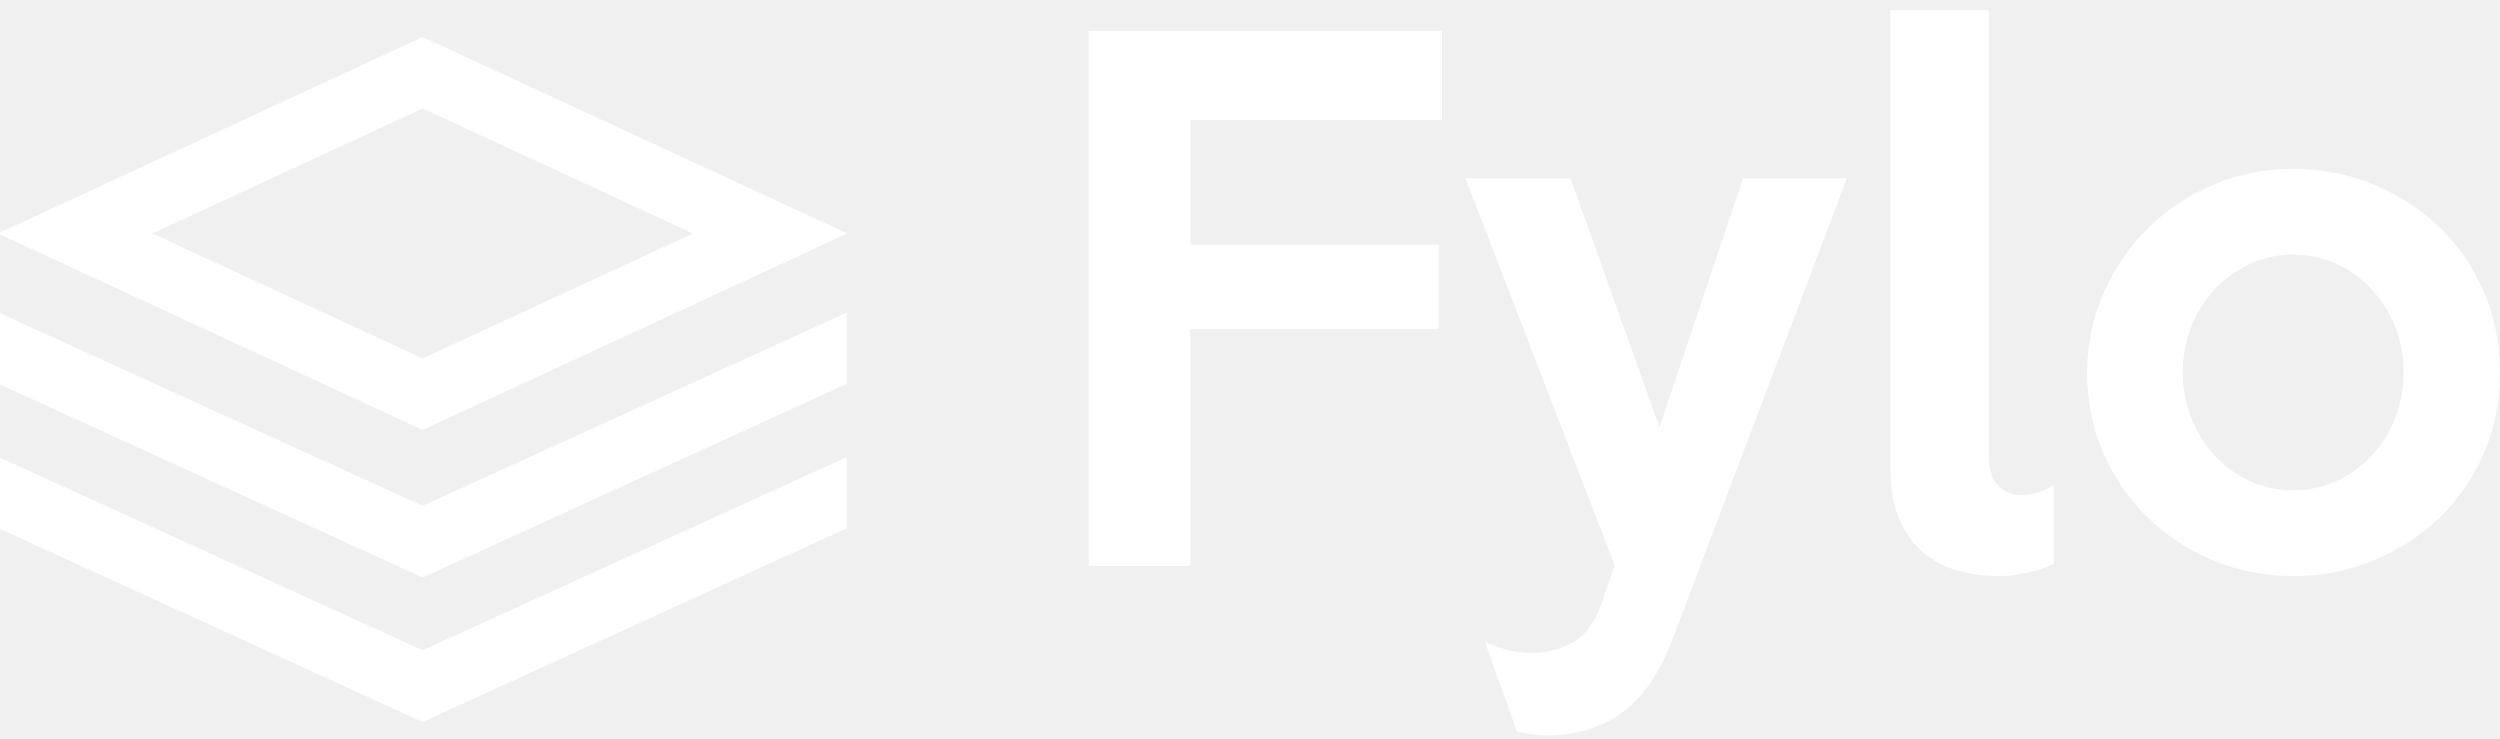
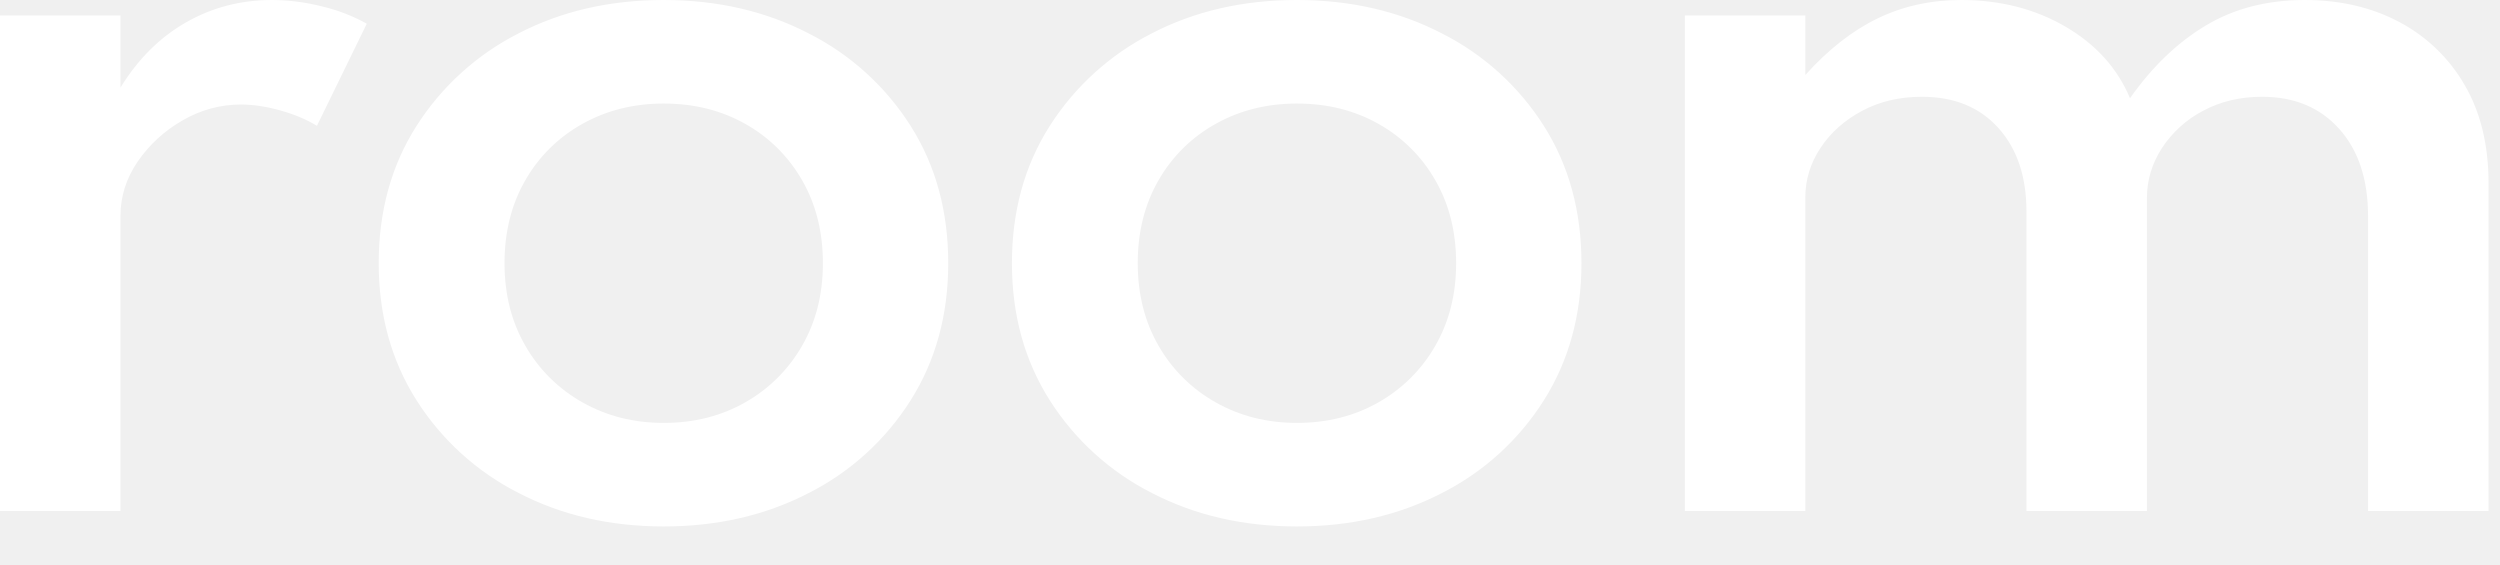
- <svg xmlns="http://www.w3.org/2000/svg" width="176" height="52">
-   <g fill="#FFF" fill-rule="evenodd">
-     <path d="M0 16.372v.128l29.754 13.764 29.859-13.811v-.035L29.754 2.608 0 16.372zm10.727.064l19.028-8.802 19.03 8.802-19.031 8.801-19.027-8.801zM29.754 35.61L0 22.052v5.014l29.754 13.59L59.613 27.02v-5.015L29.754 35.61zm0 10.17L0 32.22v5.015l29.754 13.591L59.613 37.19v-5.014L29.754 45.78zM169.216 26.22a8.564 8.564 0 0 0-2.285-5.892 7.675 7.675 0 0 0-2.473-1.768 7.259 7.259 0 0 0-3.015-.636 7.259 7.259 0 0 0-3.015.636 7.674 7.674 0 0 0-2.473 1.768 8.565 8.565 0 0 0-2.285 5.893 8.564 8.564 0 0 0 2.285 5.893 7.674 7.674 0 0 0 2.473 1.767 7.258 7.258 0 0 0 3.015.637 7.258 7.258 0 0 0 3.015-.637 7.675 7.675 0 0 0 2.473-1.767 8.563 8.563 0 0 0 2.285-5.893zm6.784 0c0 2.044-.377 3.937-1.13 5.681a13.849 13.849 0 0 1-3.11 4.526c-1.319 1.273-2.866 2.279-4.64 3.017-1.775.739-3.667 1.108-5.677 1.108s-3.894-.37-5.653-1.108a14.659 14.659 0 0 1-4.617-3.04 14.116 14.116 0 0 1-3.11-4.55c-.753-1.744-1.13-3.622-1.13-5.633 0-1.98.385-3.842 1.154-5.586a14.718 14.718 0 0 1 3.133-4.573 14.457 14.457 0 0 1 4.617-3.064c1.759-.739 3.627-1.108 5.606-1.108 2.01 0 3.902.369 5.677 1.108 1.774.738 3.321 1.744 4.64 3.017 1.32 1.272 2.356 2.789 3.11 4.549.753 1.76 1.13 3.645 1.13 5.657zm-31.422 13.483a9.087 9.087 0 0 1-1.814.613 9.217 9.217 0 0 1-2.096.236c-1.005 0-1.971-.134-2.898-.4a6.347 6.347 0 0 1-2.426-1.297c-.69-.597-1.24-1.375-1.649-2.334-.408-.958-.612-2.113-.612-3.465V.717h6.925v31.16c0 1.132.228 1.91.683 2.334.456.425.997.637 1.625.637.786 0 1.54-.236 2.262-.707v5.562zM130.02 12.55l-12.249 32.386c-.91 2.42-2.104 4.164-3.58 5.233-1.476 1.068-3.235 1.603-5.277 1.603a8.4 8.4 0 0 1-1.036-.071 7.784 7.784 0 0 1-1.083-.212l-2.262-6.317a8.974 8.974 0 0 0 1.65.59 6.61 6.61 0 0 0 1.6.211c1.069 0 2.042-.243 2.922-.73.879-.488 1.554-1.391 2.025-2.711l.943-2.734-10.506-27.248h7.396l6.266 17.536 5.889-17.536h7.302zm-28.502-4.102H83.806v8.769h17.478v5.94H83.806v16.688h-7.16V2.179h24.873v6.27z" />
-   </g>
+ <svg xmlns="http://www.w3.org/2000/svg" width="62" height="14">
+   <path d="M2.988 12.672v-7.32c0-.48.142-.928.426-1.344a3.36 3.36 0 011.11-1.02c.456-.264.94-.396 1.452-.396.296 0 .618.048.966.144.348.096.654.224.918.384L9.096.588A4.277 4.277 0 007.998.162 5.115 5.115 0 006.744 0c-.776 0-1.488.186-2.136.558-.648.372-1.188.91-1.62 1.614V.384H0v12.288h2.988zm13.472.384c1.328 0 2.526-.276 3.594-.828a6.406 6.406 0 002.532-2.304c.62-.984.93-2.116.93-3.396 0-1.288-.31-2.422-.93-3.402A6.421 6.421 0 0020.054.828C18.986.276 17.788 0 16.46 0c-1.336 0-2.536.276-3.6.828a6.476 6.476 0 00-2.532 2.298c-.624.98-.936 2.114-.936 3.402 0 1.28.312 2.412.936 3.396a6.45 6.45 0 002.538 2.304c1.068.552 2.266.828 3.594.828zm0-2.568c-.744 0-1.416-.17-2.016-.51a3.729 3.729 0 01-1.416-1.404c-.344-.596-.516-1.278-.516-2.046 0-.776.172-1.462.516-2.058a3.686 3.686 0 011.416-1.398c.6-.336 1.272-.504 2.016-.504.752 0 1.426.168 2.022.504a3.698 3.698 0 011.41 1.398c.344.596.516 1.282.516 2.058 0 .768-.172 1.45-.516 2.046a3.741 3.741 0 01-1.41 1.404c-.596.34-1.27.51-2.022.51zm15.704 2.568c1.328 0 2.526-.276 3.594-.828a6.406 6.406 0 002.532-2.304c.62-.984.93-2.116.93-3.396 0-1.288-.31-2.422-.93-3.402A6.421 6.421 0 0035.758.828C34.69.276 33.492 0 32.164 0c-1.336 0-2.536.276-3.6.828a6.476 6.476 0 00-2.532 2.298c-.624.98-.936 2.114-.936 3.402 0 1.28.312 2.412.936 3.396a6.45 6.45 0 002.538 2.304c1.068.552 2.266.828 3.594.828zm0-2.568c-.744 0-1.416-.17-2.016-.51a3.729 3.729 0 01-1.416-1.404c-.344-.596-.516-1.278-.516-2.046 0-.776.172-1.462.516-2.058a3.686 3.686 0 011.416-1.398c.6-.336 1.272-.504 2.016-.504.752 0 1.426.168 2.022.504a3.698 3.698 0 011.41 1.398c.344.596.516 1.282.516 2.058 0 .768-.172 1.45-.516 2.046a3.741 3.741 0 01-1.41 1.404c-.596.34-1.27.51-2.022.51zm12.608 2.184V4.896c0-.44.126-.85.378-1.23s.596-.686 1.032-.918c.436-.232.93-.348 1.482-.348.8 0 1.432.258 1.896.774.464.516.696 1.206.696 2.07v7.428h2.988V4.908c0-.44.124-.852.372-1.236a2.717 2.717 0 011.02-.924c.432-.232.92-.348 1.464-.348.8 0 1.438.266 1.914.798s.714 1.254.714 2.166v7.308h2.988V4.548c0-.952-.198-1.766-.594-2.442a4.051 4.051 0 00-1.62-1.56C58.818.182 58.036 0 57.156 0c-.928 0-1.744.21-2.448.63-.704.42-1.332 1.022-1.884 1.806-.312-.744-.846-1.336-1.602-1.776C50.466.22 49.604 0 48.636 0c-.752 0-1.442.152-2.07.456-.628.304-1.226.772-1.794 1.404V.384h-2.988v12.288h2.988z" fill="#FFF" fill-rule="nonzero" />
</svg>
